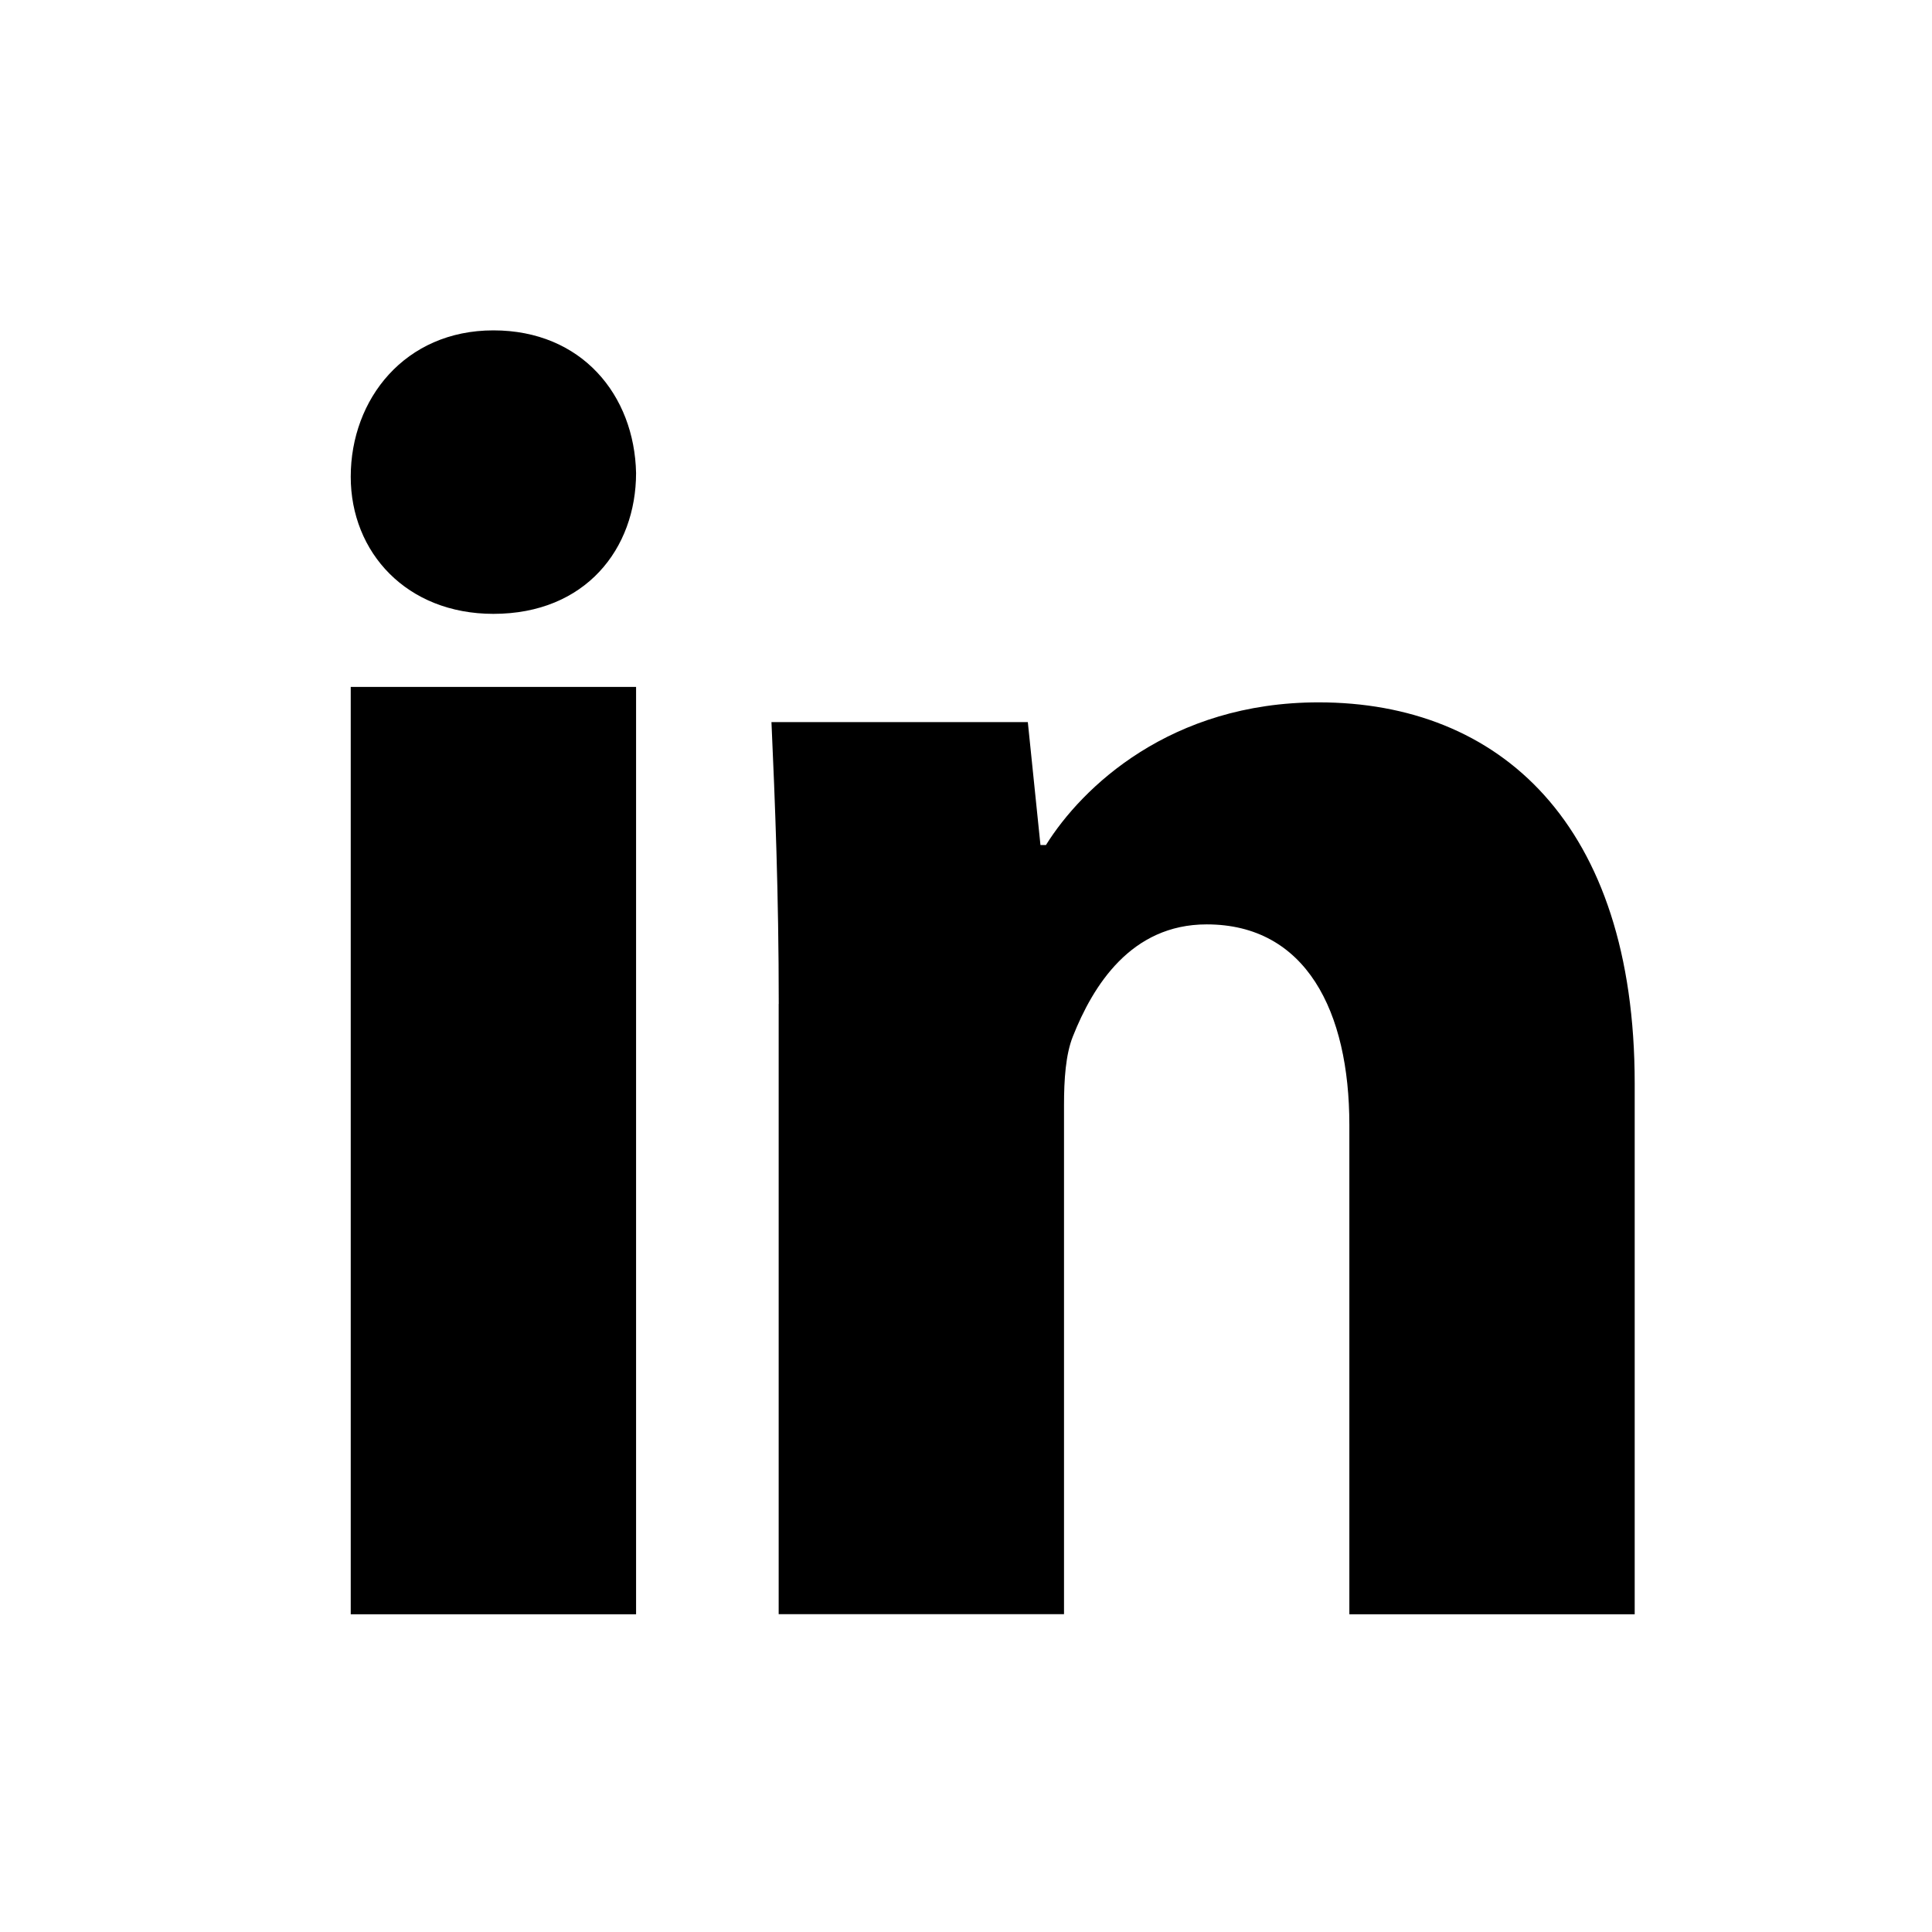
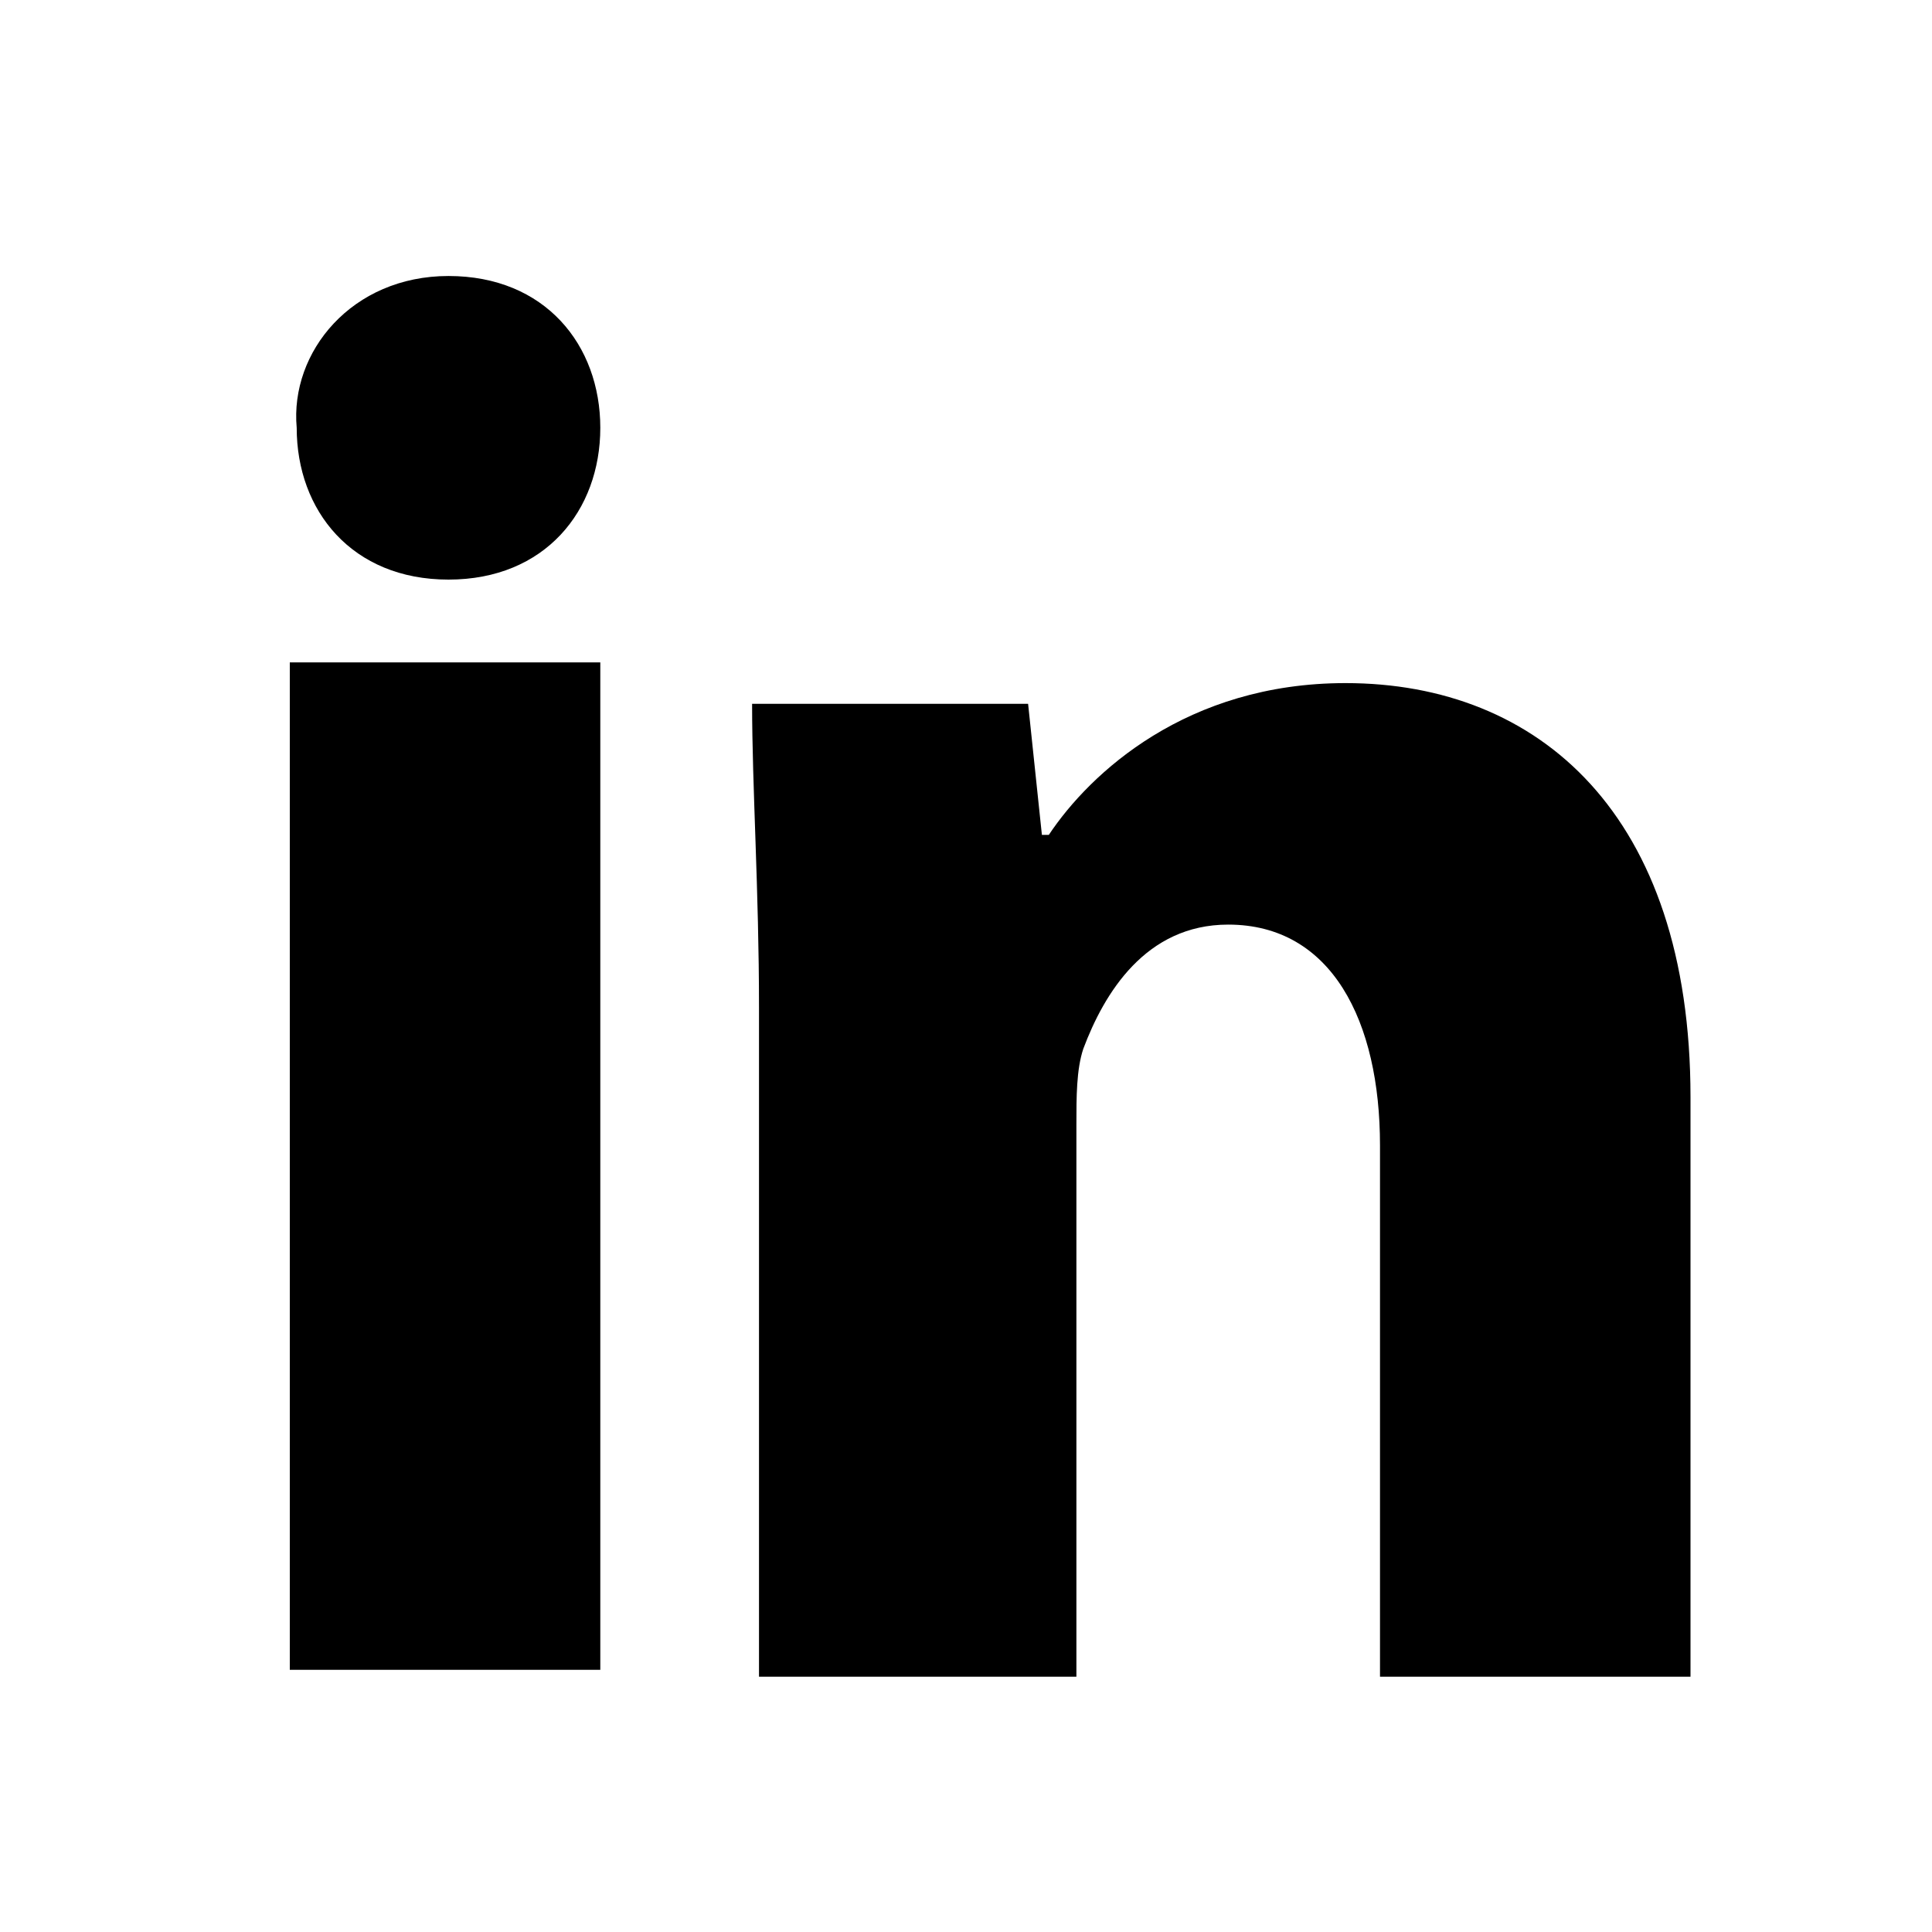
- <svg xmlns="http://www.w3.org/2000/svg" title="Linked In" width="26" height="26" viewBox="0 0 26 26">
-   <path d="M8.56 6.364c0 1.02-.68 1.897-1.92 1.897-1.167 0-1.92-.826-1.92-1.845 0-1.046.73-1.97 1.92-1.97s1.898.873 1.92 1.92zm-3.84 15.36V9.244h3.84v12.48H4.72zm5.76-8.214c0-1.483-.05-2.722-.098-3.792h3.45l.17 1.654h.074c.485-.778 1.676-1.92 3.67-1.92 2.43 0 4.253 1.627 4.253 5.128v7.144h-3.84v-6.586c0-1.53-.584-2.698-1.92-2.698-1.02 0-1.53.826-1.8 1.506-.098.244-.12.583-.12.924v6.853h-3.84V13.51z" />
+ <svg xmlns="http://www.w3.org/2000/svg" title="LinkedIn" width="28" height="28" viewBox="0 0 28 28">
+   <path d="M8.7 6.2c0 1.2-.8 2.2-2.2 2.2-1.4 0-2.2-1-2.2-2.2C4.2 5.1 5.1 4 6.5 4s2.2 1 2.2 2.2zm-4.5 18V9.6h4.5v14.6H4.2zm6.8-9.6c0-1.7-.1-3.2-.1-4.4h4l.2 1.9h.1c.6-.9 2-2.2 4.3-2.2 2.8 0 5 1.9 5 6v8.4H20v-7.7c0-1.8-.7-3.2-2.2-3.2-1.2 0-1.8 1-2.1 1.8-.1.3-.1.7-.1 1.1v8H11v-9.7z" />
</svg>
